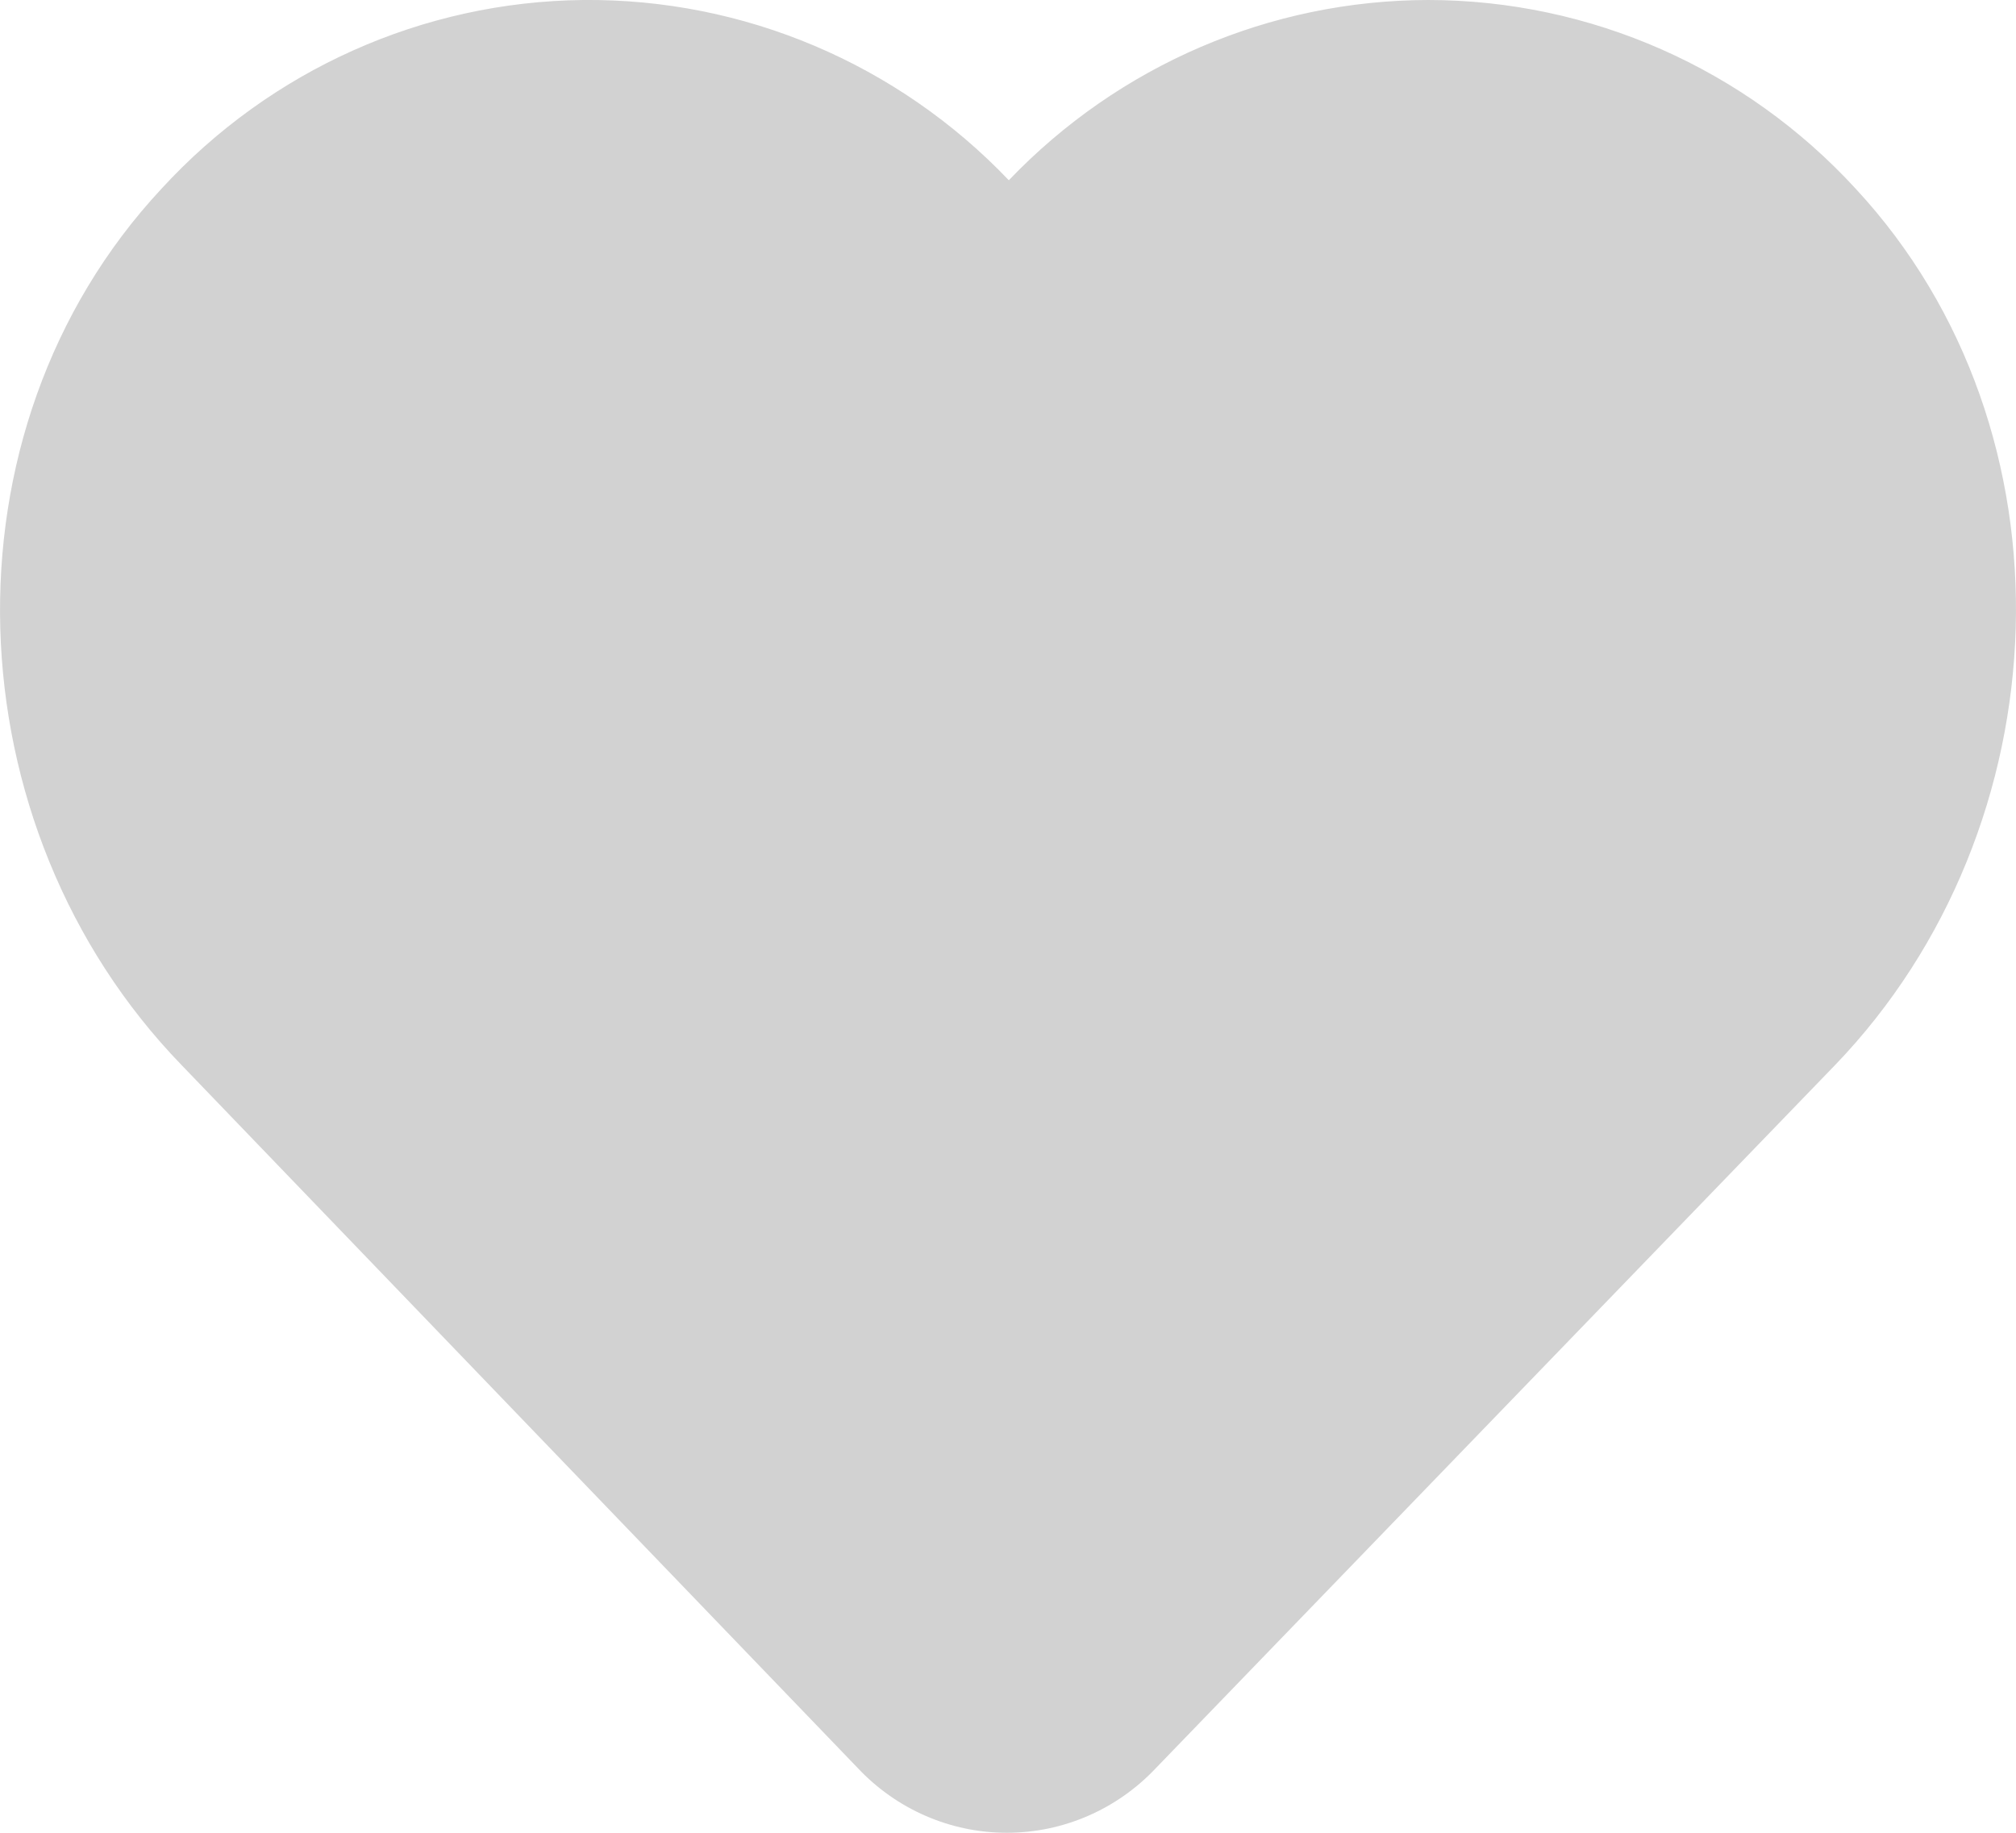
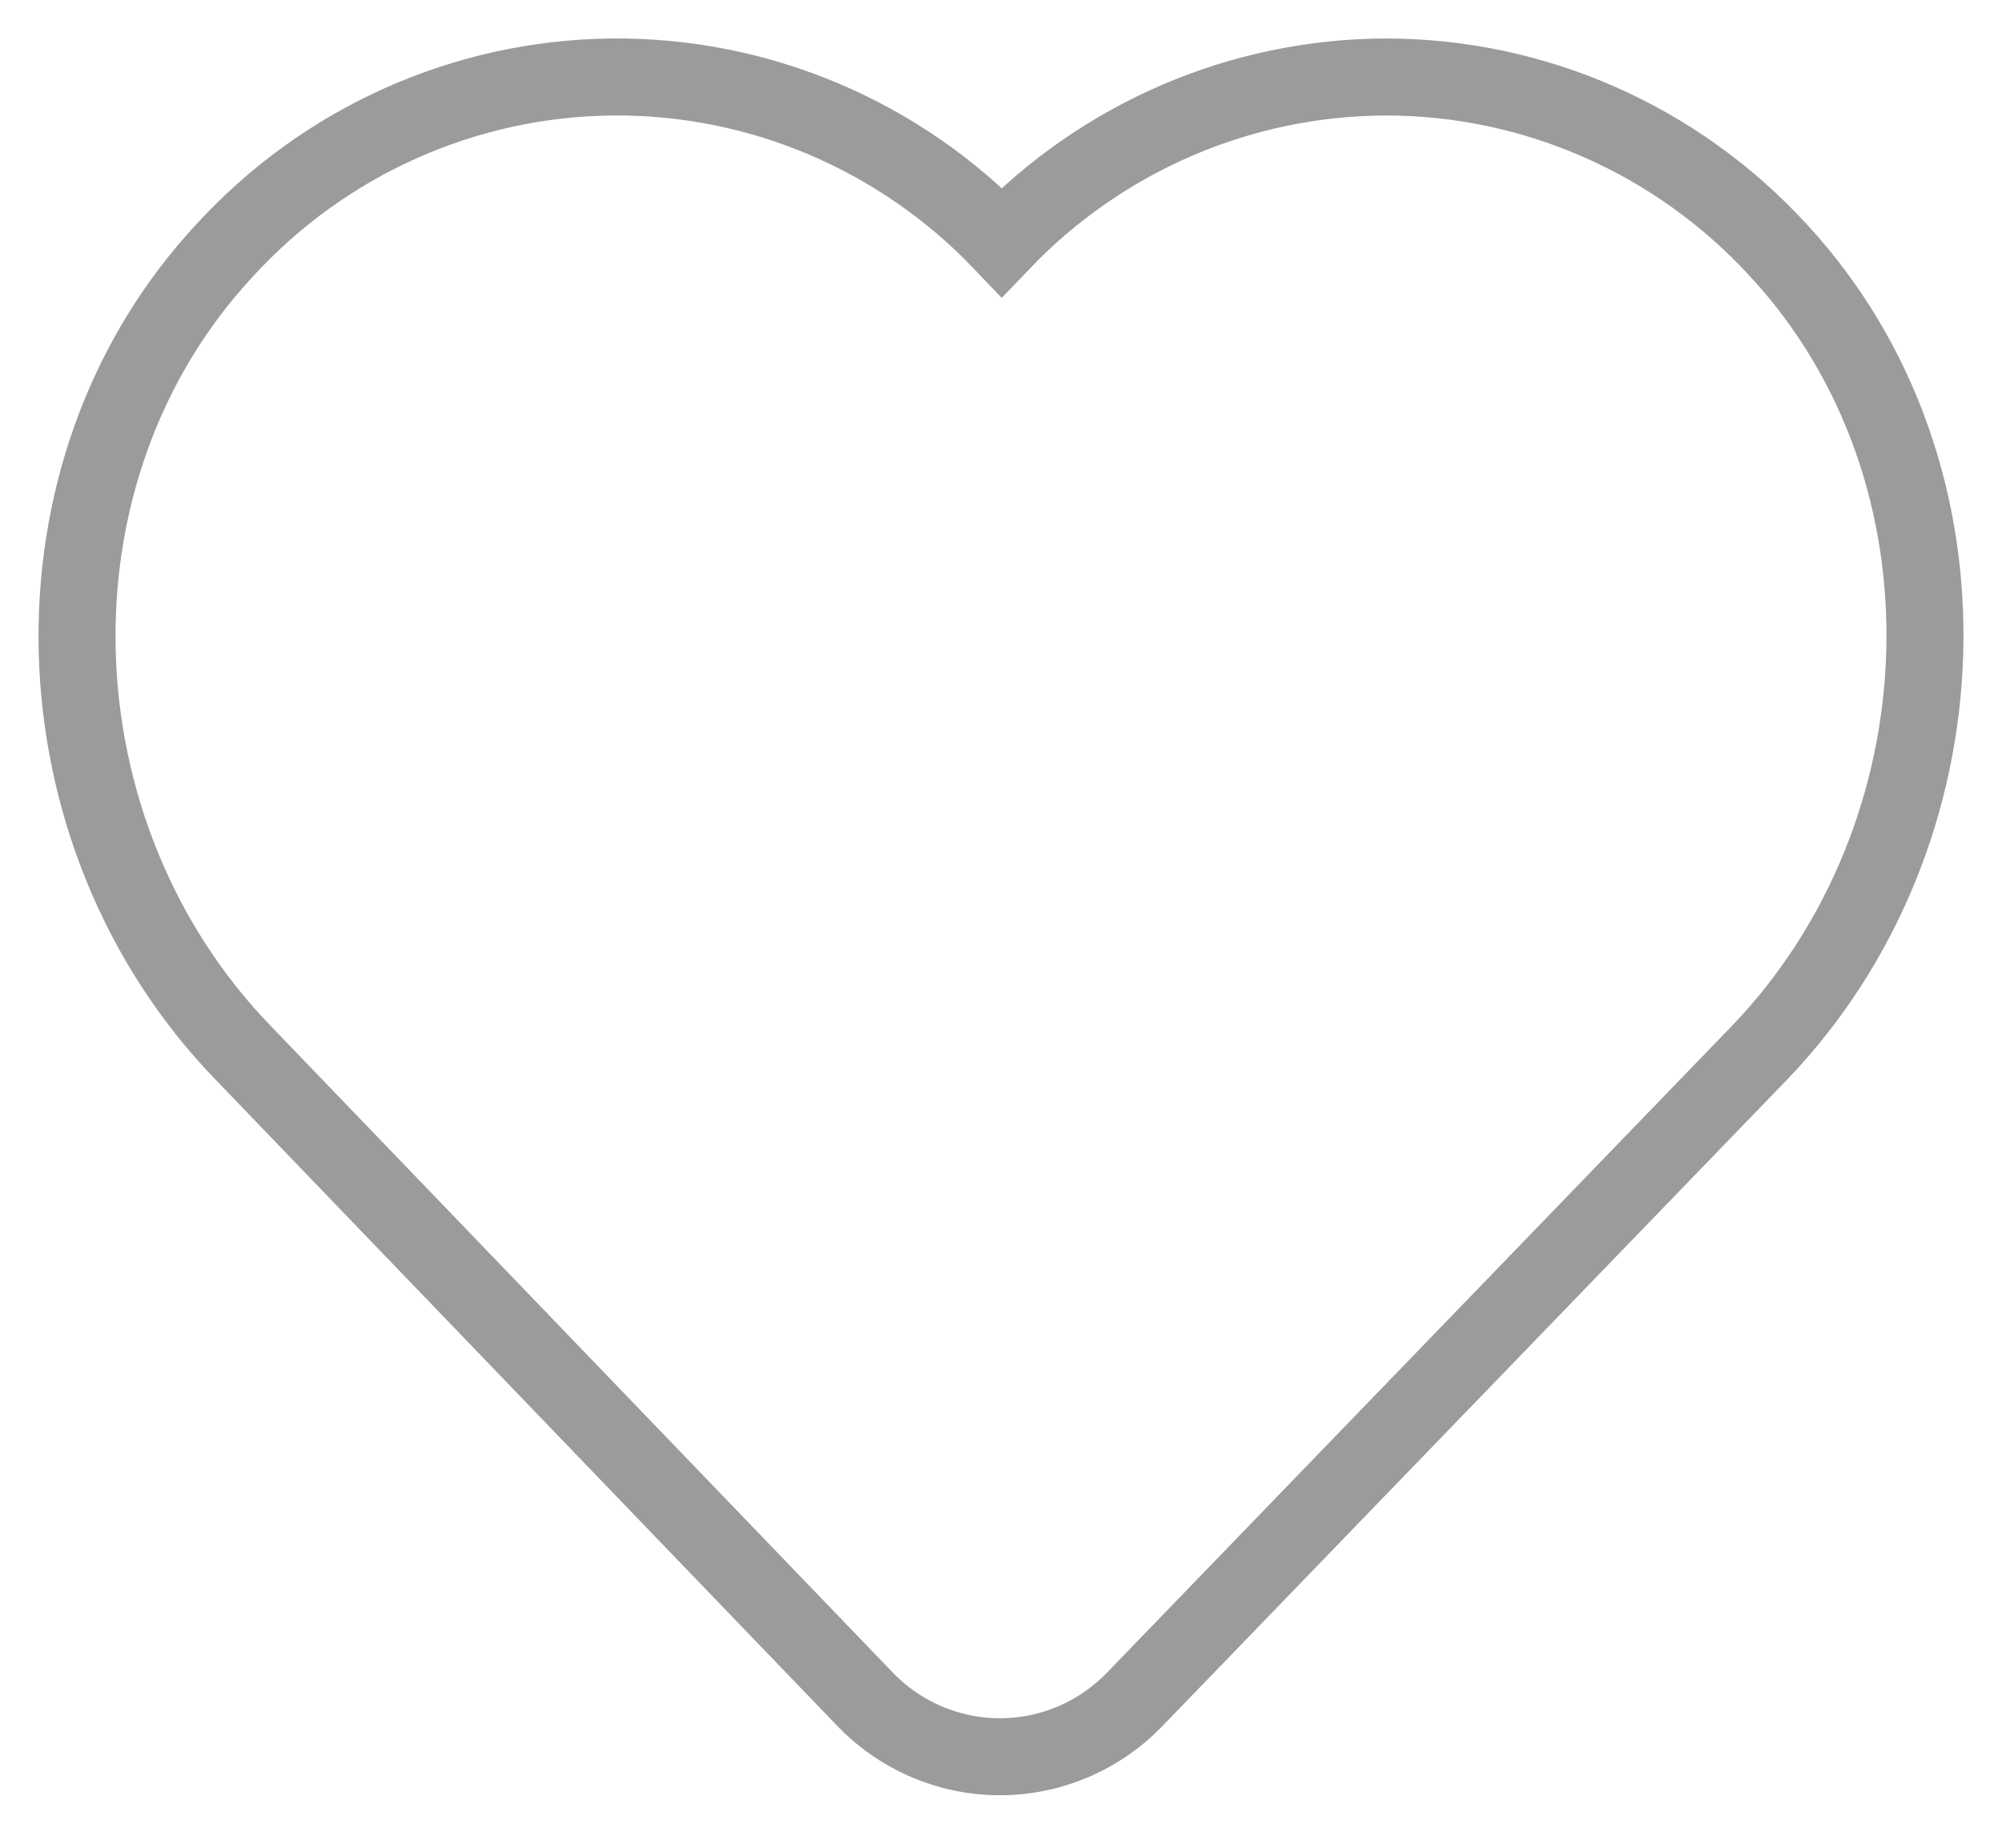
- <svg xmlns="http://www.w3.org/2000/svg" width="22px" height="20px" viewBox="0 0 22 20" version="1.1">
+ <svg xmlns="http://www.w3.org/2000/svg" width="26px" height="24px" viewBox="0 0 26 24" version="1.1">
  <g id="星球日誌" stroke="none" stroke-width="1" fill="none" fill-rule="evenodd">
-     <g id="aixin-copy" fill="#D2D2D2">
-       <path d="M15.584,0 C13.858,0.003 12.208,0.713 11.009,1.967 C9.795,0.694 8.115,-0.017 6.365,0 C4.615,0.018 2.95,0.764 1.761,2.061 C-0.702,4.705 -0.537,9.022 1.981,11.622 L9.36,19.293 C9.783,19.744 10.372,20 10.987,20 C11.603,20 12.191,19.744 12.615,19.293 L20.026,11.622 C22.528,9.022 22.704,4.705 20.252,2.061 C19.048,0.748 17.356,0.001 15.584,0 Z" id="Fill-1" />
+     <g id="日誌复制-4" transform="translate(-19, -601)" stroke="#9B9B9B">
+       <g id="aixin-copy复制" transform="translate(20, 602)">
+         <path d="M17.001,0 C15.118,0.004 13.318,0.778 12.01,2.145 C10.685,0.757 8.853,-0.019 6.944,0 C5.035,0.02 3.218,0.833 1.921,2.248 C-0.766,5.133 -0.586,9.842 2.161,12.678 L10.211,21.047 C10.673,21.539 11.315,21.818 11.986,21.818 C12.657,21.818 13.299,21.539 13.761,21.047 L21.847,12.678 C24.576,9.842 24.768,5.133 22.093,2.248 C20.779,0.816 18.934,0.001 17.001,0 Z" id="Fill-1" />
+       </g>
    </g>
  </g>
</svg>
